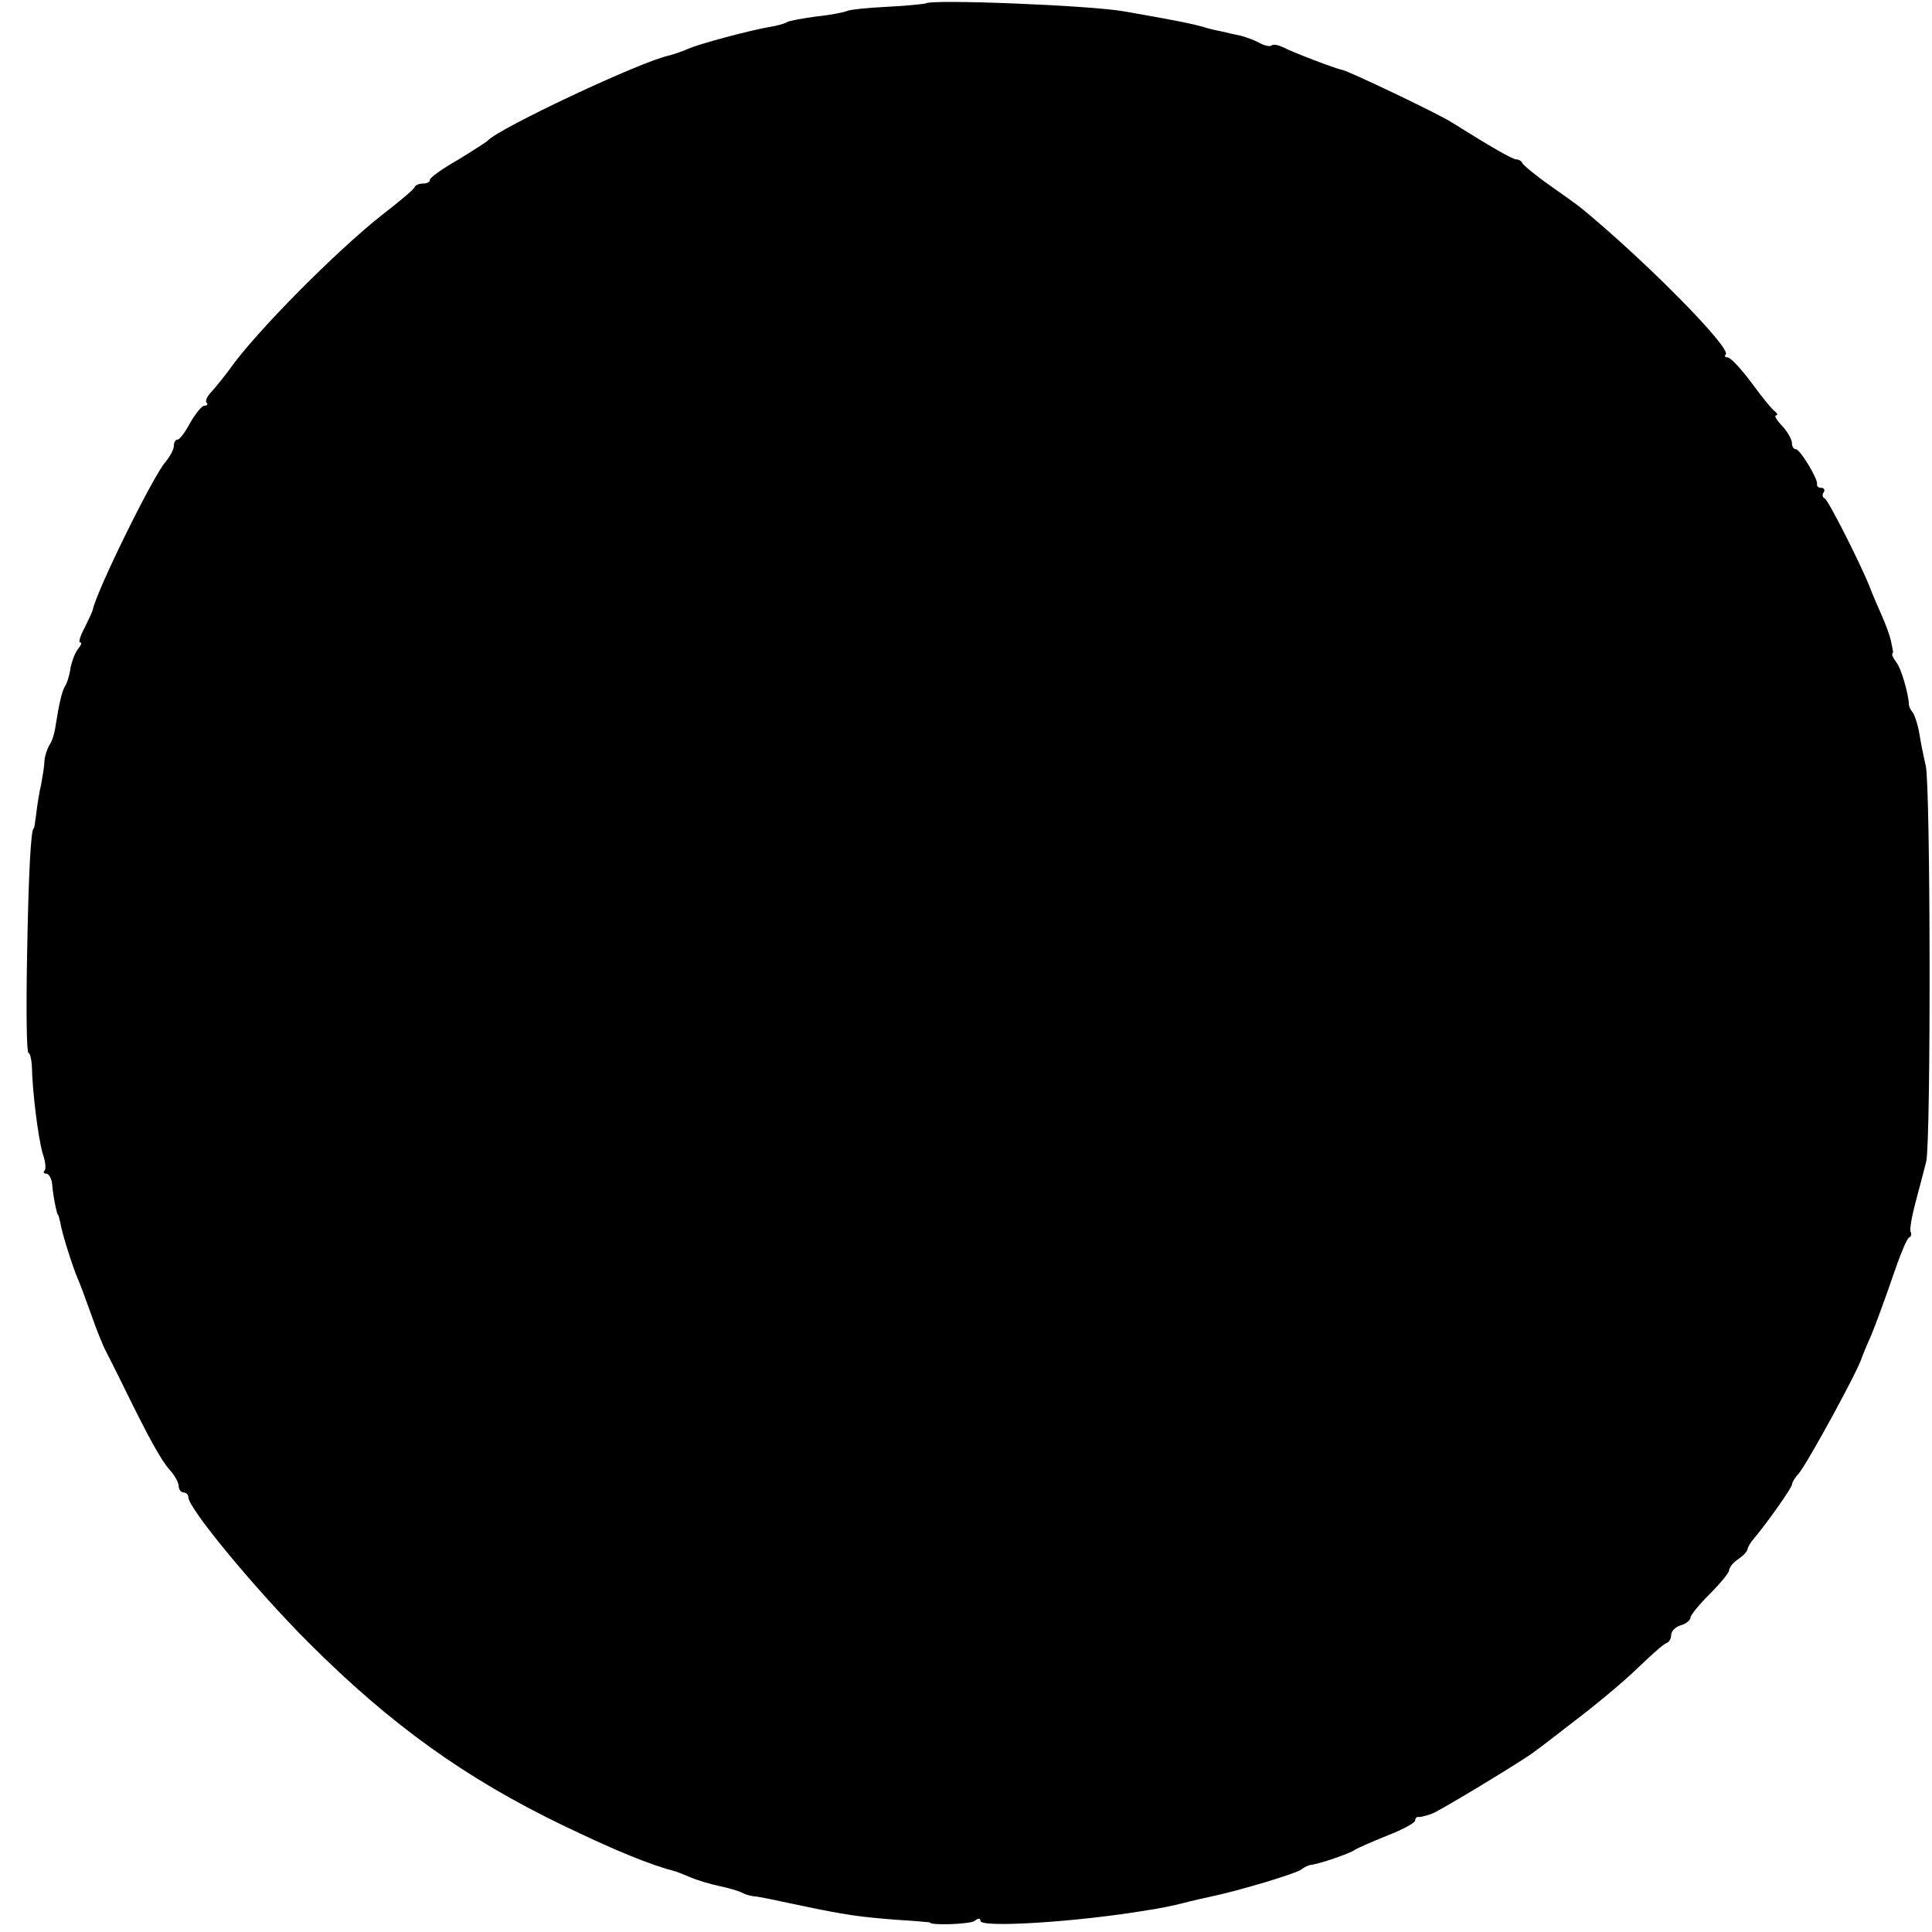
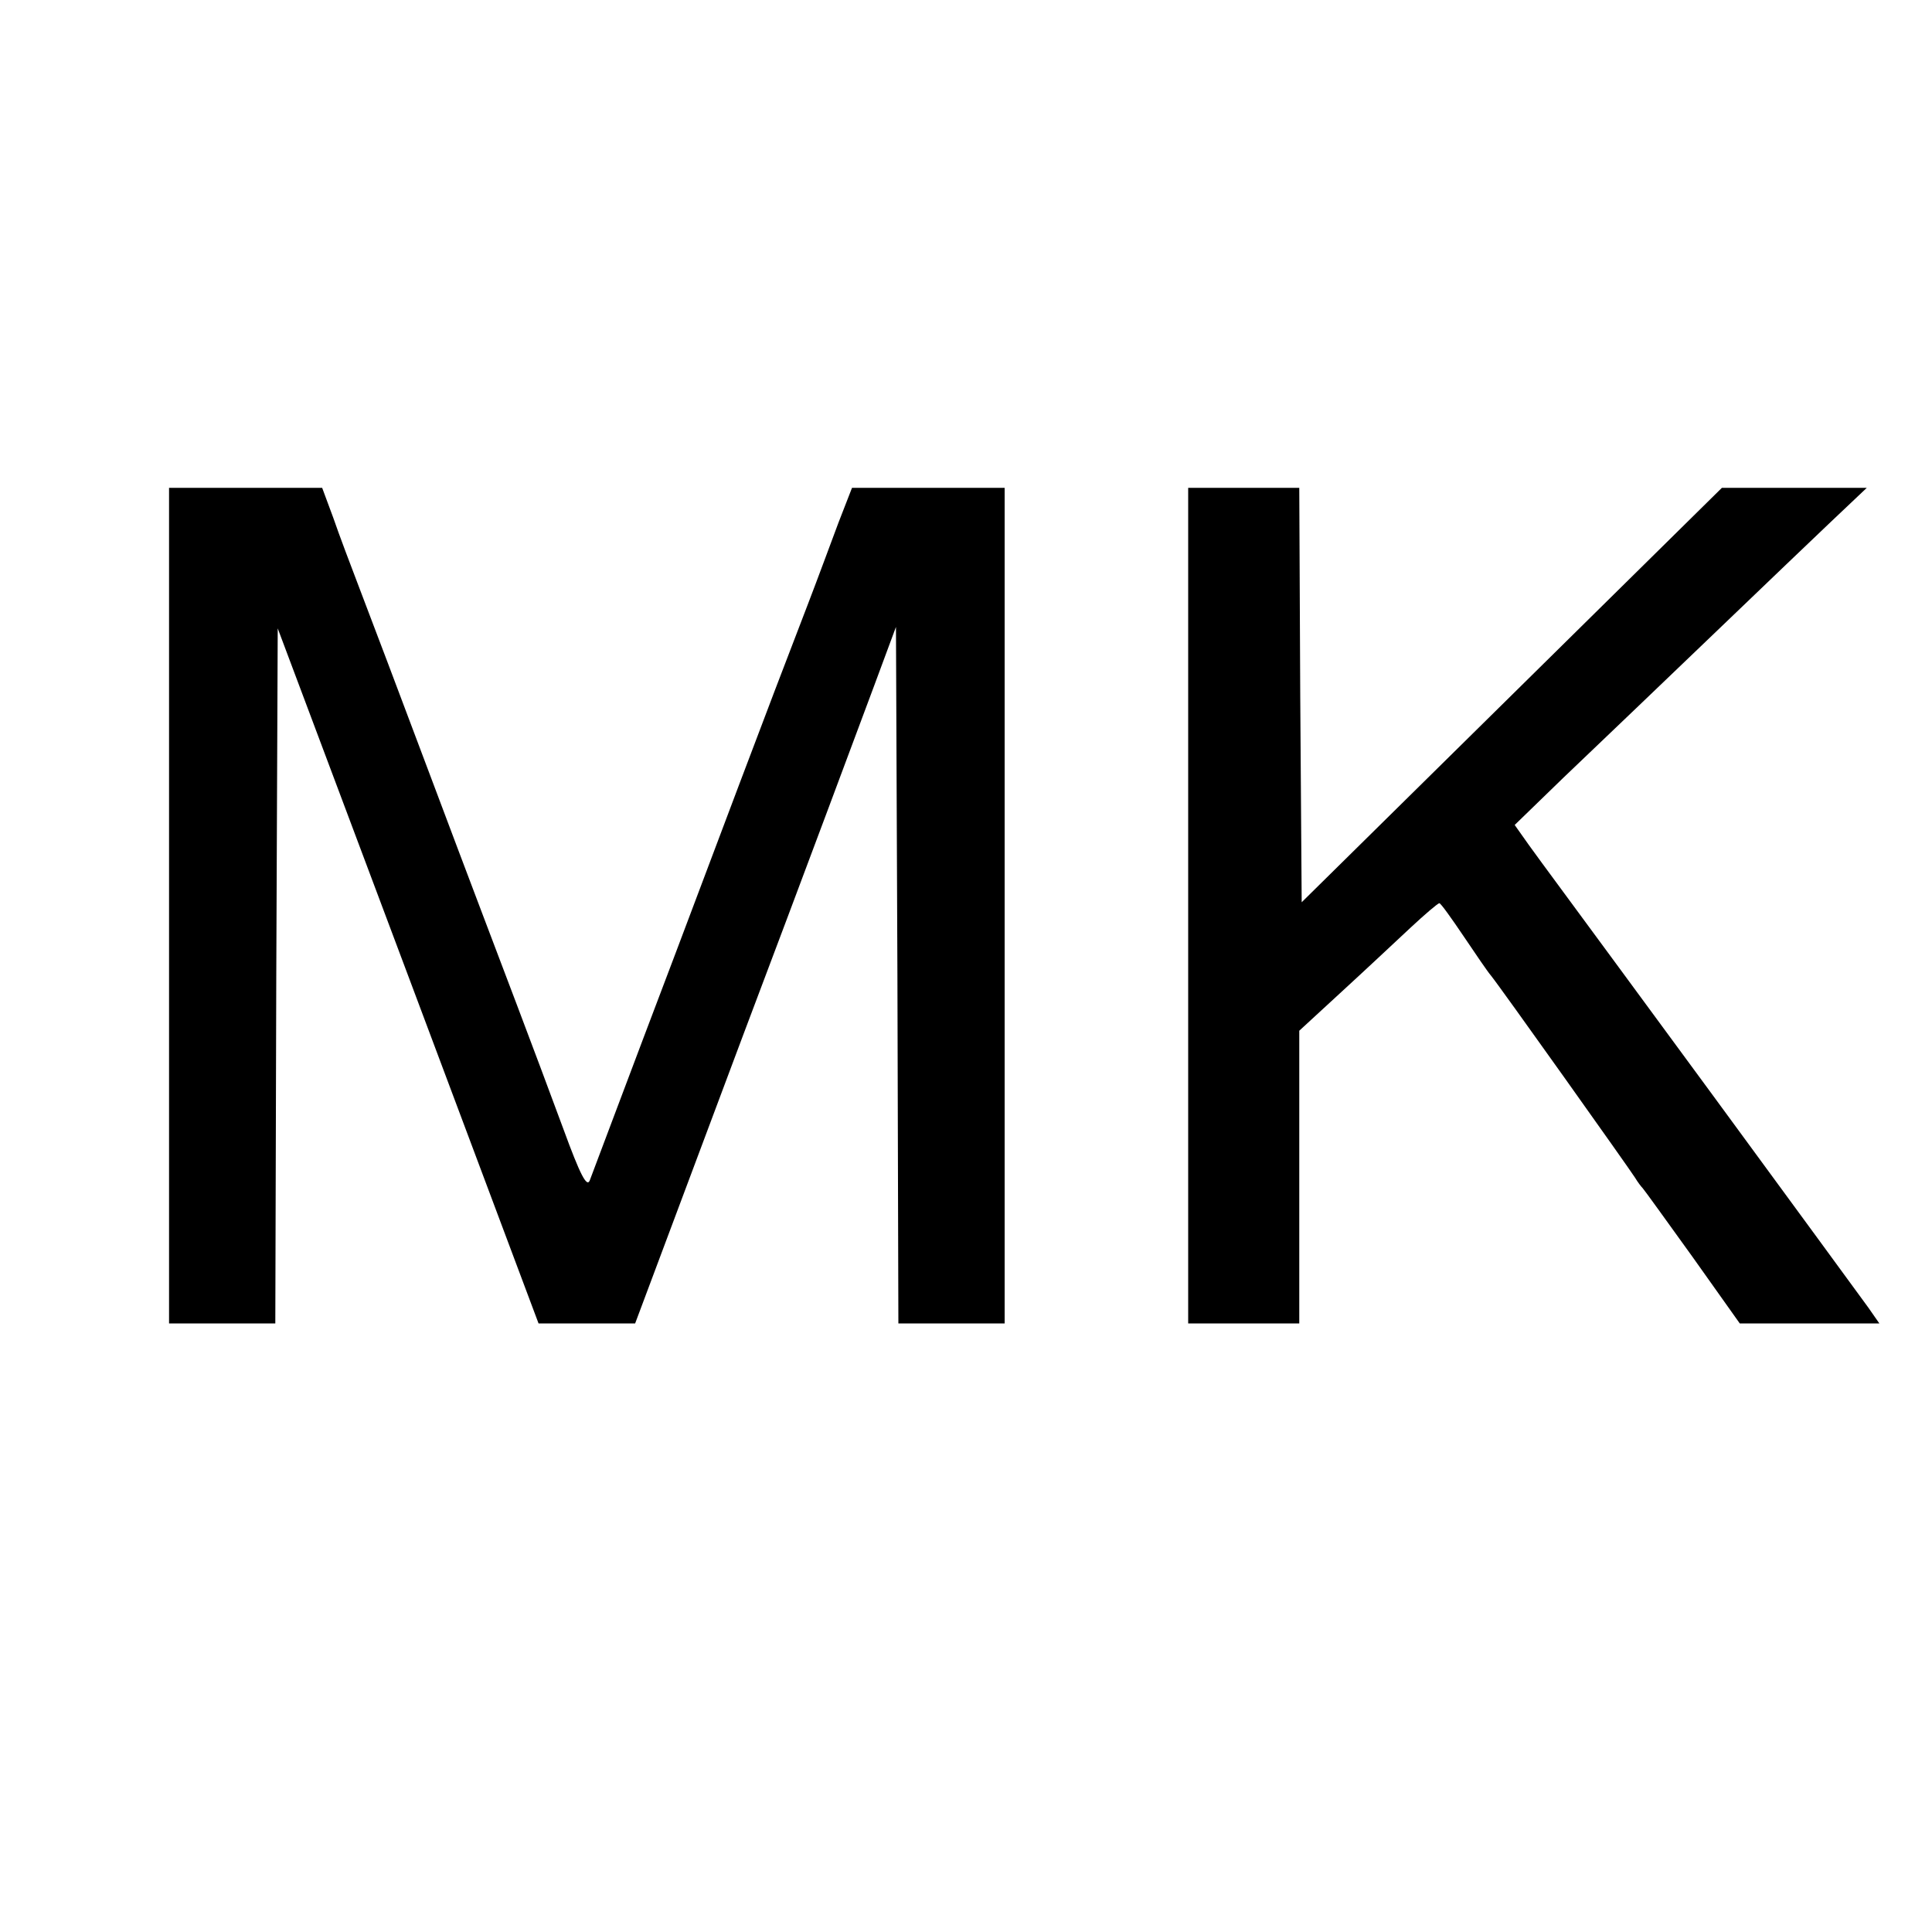
<svg xmlns="http://www.w3.org/2000/svg" version="1.0" width="400pt" height="400pt" viewBox="0 0 400 400" preserveAspectRatio="xMidYMid meet">
  <g transform="translate(0,400) scale(0.1,-0.1)" fill="#000000" stroke="none">
-     <path d="M1917 3993 c-2 -1 -38 -5 -79 -7 -42 -2 -80 -6 -85 -9 -4 -2 -32 -8 -62 -11 -29 -4 -58 -9 -62 -12 -5 -3 -22 -8 -37 -10 -44 -8 -145 -35 -167 -45 -11 -5 -29 -11 -40 -14 -58 -12 -353 -151 -375 -176 -3 -3 -31 -21 -62 -40 -32 -18 -58 -37 -58 -41 0 -5 -6 -8 -14 -8 -8 0 -16 -3 -18 -8 -1 -4 -32 -30 -67 -57 -94 -74 -262 -243 -316 -320 -11 -15 -28 -36 -37 -46 -9 -9 -14 -20 -10 -23 3 -3 1 -6 -5 -6 -5 0 -18 -16 -29 -35 -10 -19 -22 -35 -26 -35 -5 0 -8 -6 -8 -13 0 -7 -8 -22 -17 -33 -25 -27 -145 -271 -151 -307 -1 -4 -9 -21 -17 -37 -9 -17 -13 -30 -9 -30 4 0 2 -6 -4 -13 -6 -7 -13 -25 -16 -40 -2 -15 -7 -31 -11 -37 -7 -11 -13 -39 -20 -83 -2 -16 -8 -34 -13 -40 -4 -7 -9 -21 -10 -32 0 -11 -4 -33 -7 -50 -4 -16 -8 -43 -10 -60 -2 -16 -4 -30 -5 -30 -6 0 -11 -92 -14 -267 -2 -109 -1 -198 3 -198 3 0 6 -12 7 -27 1 -54 13 -148 22 -180 6 -17 8 -34 4 -37 -3 -3 -1 -6 4 -6 5 0 11 -10 12 -22 2 -26 10 -63 12 -63 1 0 3 -8 5 -17 4 -24 25 -89 35 -113 5 -11 18 -46 29 -77 11 -32 25 -66 30 -75 5 -10 23 -45 39 -78 51 -104 76 -149 94 -169 10 -11 18 -26 18 -33 0 -7 5 -13 10 -13 6 0 10 -5 10 -10 0 -23 140 -192 249 -301 170 -170 325 -281 526 -378 110 -53 181 -82 235 -96 3 -1 16 -6 30 -12 14 -6 41 -14 60 -18 19 -4 39 -10 45 -13 5 -3 16 -7 25 -8 8 0 50 -9 92 -18 99 -21 129 -25 208 -31 36 -2 65 -5 65 -5 0 -7 83 -4 93 3 7 6 12 6 12 0 0 -15 203 -2 345 22 22 3 56 10 75 15 19 5 46 11 60 14 49 10 175 47 185 56 5 4 15 9 20 9 16 2 79 23 90 31 6 4 36 17 68 30 31 12 57 26 57 31 0 5 3 8 8 7 4 0 16 3 27 7 20 8 191 112 210 127 6 4 44 33 85 65 41 31 99 79 128 107 29 28 57 53 62 54 6 2 10 10 10 17 0 8 9 17 20 20 11 3 20 11 20 16 0 5 18 27 40 49 22 22 40 44 40 49 0 5 8 16 19 23 10 7 19 16 19 21 1 4 6 13 12 20 28 33 80 107 80 113 0 4 6 15 14 23 19 23 125 217 131 241 1 3 9 23 19 45 9 22 29 76 44 120 15 44 30 82 35 83 4 2 5 7 3 11 -3 4 2 32 10 62 8 30 18 68 22 84 10 41 9 782 -1 820 -4 17 -10 46 -13 65 -3 19 -10 40 -14 45 -5 6 -8 13 -8 18 -1 22 -16 74 -26 86 -6 8 -10 16 -8 18 1 1 2 4 1 6 0 1 -2 10 -4 20 -2 10 -11 35 -20 55 -9 20 -20 46 -24 57 -20 50 -86 180 -93 183 -5 2 -6 8 -2 13 3 5 0 9 -5 9 -6 0 -10 3 -9 8 2 10 -35 72 -44 72 -5 0 -8 6 -8 13 0 7 -9 23 -20 35 -12 12 -17 22 -13 22 4 0 3 4 -2 8 -6 4 -28 31 -49 60 -21 28 -43 52 -49 52 -5 0 -8 3 -4 6 12 13 -164 192 -299 303 -6 5 -35 26 -65 47 -30 21 -55 42 -57 46 -2 5 -8 8 -13 8 -7 0 -51 25 -134 77 -28 18 -211 105 -225 108 -13 2 -107 38 -123 47 -11 5 -21 7 -24 4 -3 -3 -14 -1 -25 5 -11 6 -28 12 -39 15 -10 2 -28 6 -40 9 -11 2 -28 6 -37 9 -21 6 -47 12 -162 32 -68 13 -404 26 -413 17z" />
+     <path d="M350 2125 l0 -865 110 0 110 0 2 720 3 719 270 -719 270 -720 100 0 100 0 224 598 c124 328 245 653 270 720 l46 124 3 -721 2 -721 110 0 110 0 0 865 0 865 -158 0 -158 0 -28 -72 c-15 -40 -43 -116 -63 -168 -20 -52 -51 -133 -69 -180 -18 -47 -110 -290 -204 -540 -95 -250 -175 -464 -179 -474 -6 -15 -20 12 -54 105 -25 68 -69 185 -97 259 -28 74 -106 279 -172 455 -66 176 -135 358 -153 405 -18 47 -43 113 -55 148 l-23 62 -158 0 -159 0 0 -865z" />
+     <path d="M2460 2125 l0 -865 115 0 115 0 0 303 0 303 88 81 c48 44 112 104 142 132 30 28 57 51 60 51 3 0 25 -31 50 -68 25 -37 50 -74 57 -82 18 -22 286 -399 298 -418 6 -10 13 -19 16 -22 3 -3 49 -67 103 -142 l98 -138 144 0 145 0 -23 33 c-13 18 -158 216 -323 441 -346 471 -341 463 -380 517 l-29 41 100 97 c191 182 479 459 554 530 l75 71 -150 0 -150 0 -435 -429 -435 -429 -3 429 -2 429 -115 0 -115 0 0 -865z" />
  </g>
</svg>
